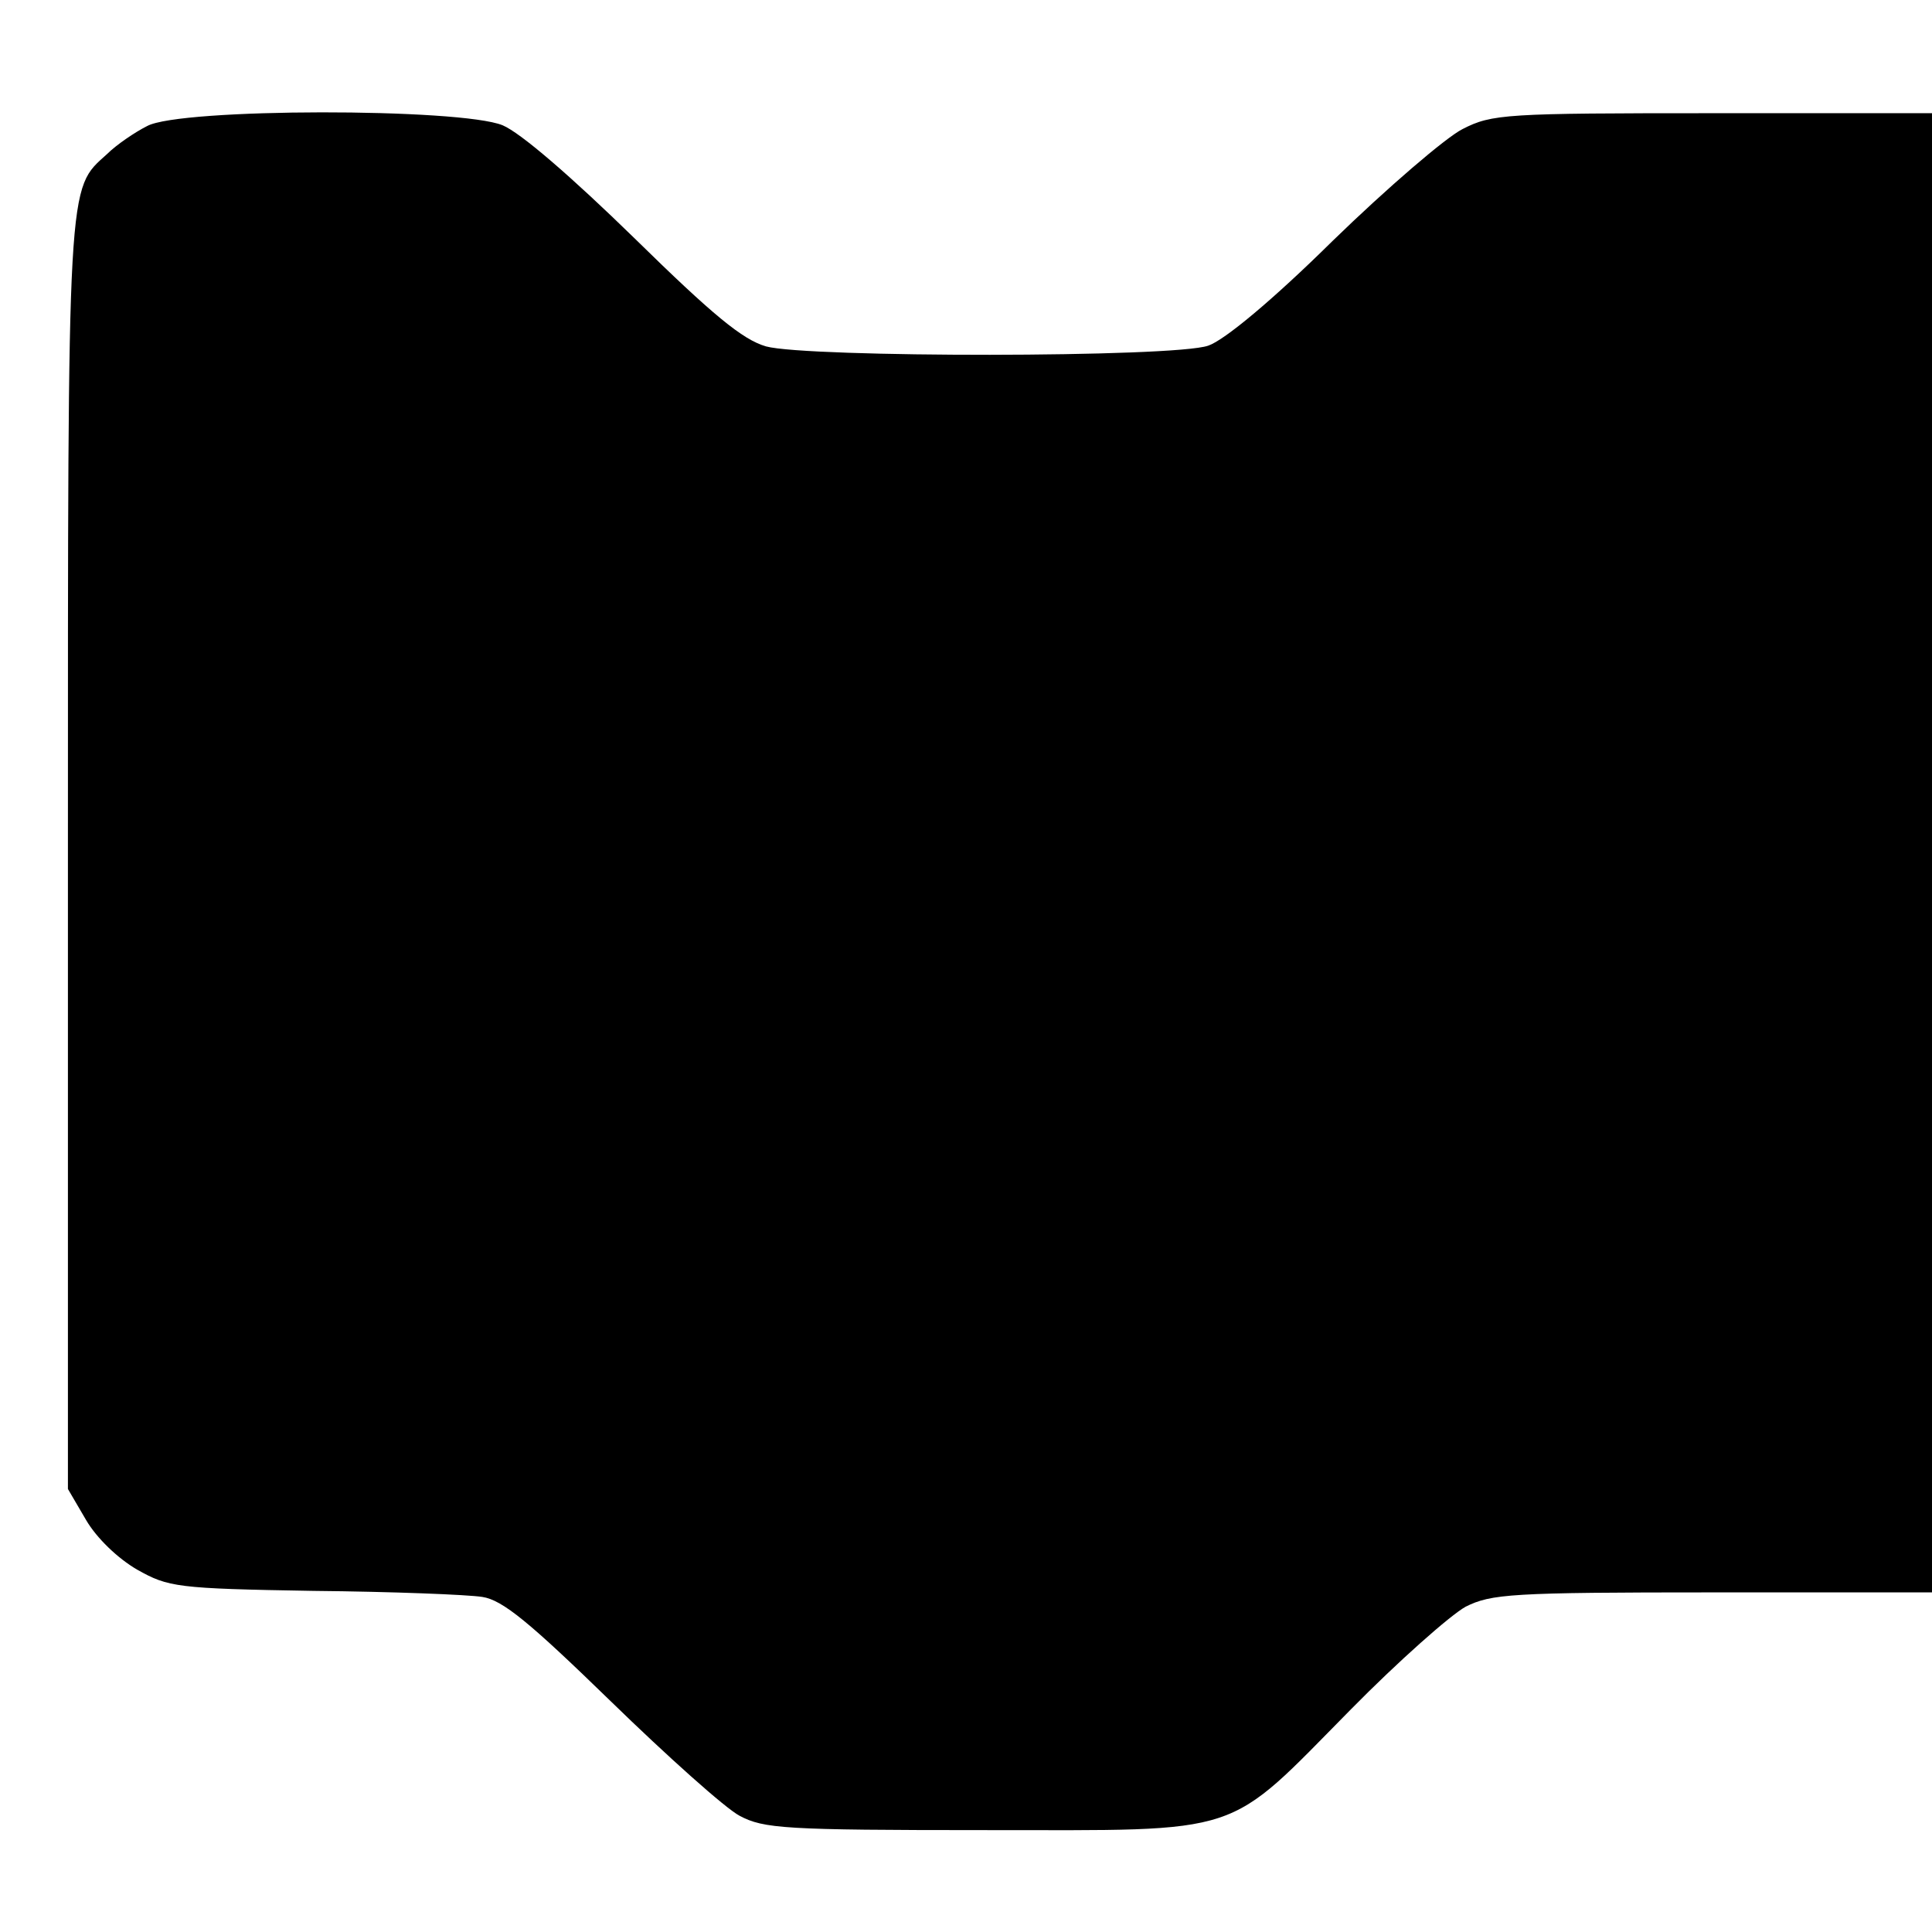
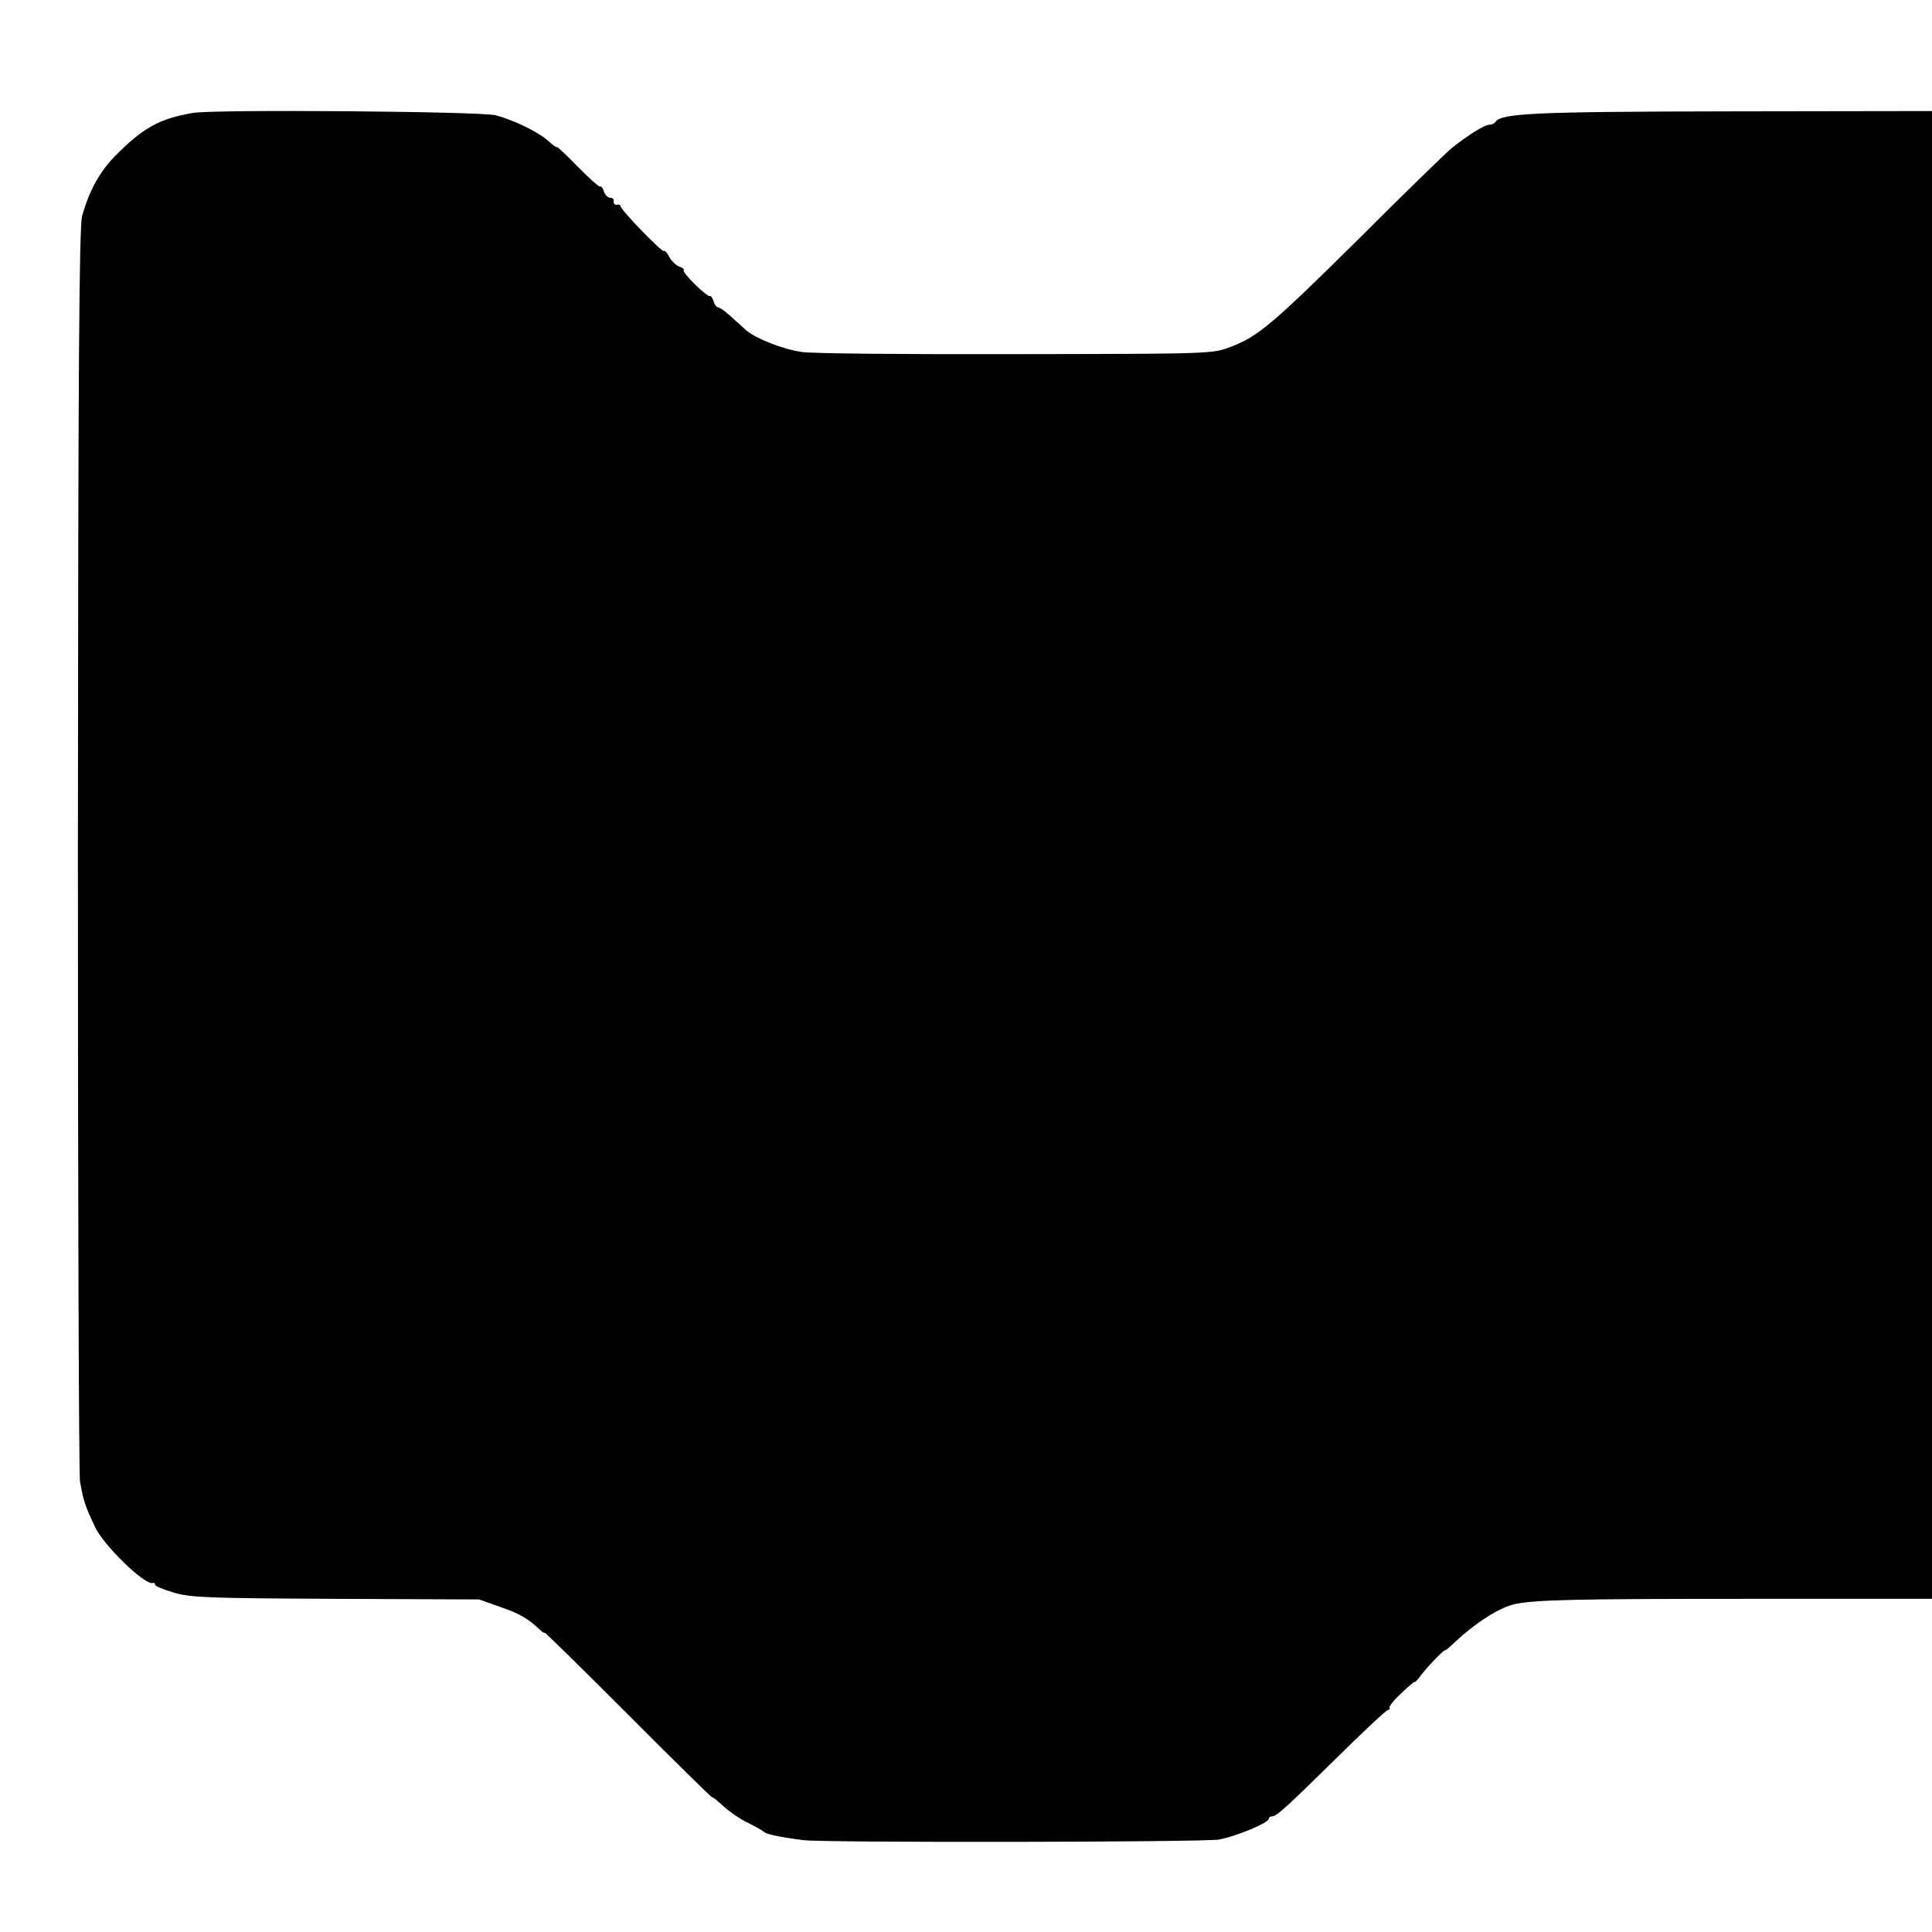
- <svg xmlns="http://www.w3.org/2000/svg" version="1.0" width="256pt" height="256pt" viewBox="0 0 256 256" preserveAspectRatio="xMidYMid meet">
-   <g transform="translate(0,256) scale(0.1,-0.1)" fill="#000000" stroke="none">
-     <path d="M195 2393 c-16 -8 -41 -25 -53 -37 -53 -48 -52 -24 -52 -929 l0 -840 24 -41 c14 -24 42 -51 68 -66 41 -23 52 -25 233 -28 105 -1 205 -5 224 -8 27 -4 63 -34 170 -138 75 -73 152 -142 171 -152 32 -17 59 -19 325 -19 348 0 317 -10 485 160 63 64 132 125 152 136 34 17 60 19 328 19 l290 0 0 980 0 980 -290 0 c-275 0 -293 -1 -332 -21 -22 -11 -100 -78 -172 -148 -80 -79 -144 -132 -165 -139 -45 -16 -531 -16 -586 -1 -31 9 -70 41 -175 144 -82 80 -150 139 -174 149 -56 23 -427 23 -471 -1z" />
+ <svg xmlns="http://www.w3.org/2000/svg" version="1.0" width="635pt" height="635pt" viewBox="0 0 635 635" preserveAspectRatio="xMidYMid meet">
+   <g transform="translate(0,635) scale(0.1,-0.1)" fill="#000000" stroke="none">
+     <path d="M635 5979 c-111 -19 -164 -48 -258 -143 -49 -50 -85 -115 -107 -196 -10 -35 -13 -503 -14 -2080 0 -1119 3 -2055 7 -2080 12 -66 17 -80 49 -148 28 -61 163 -192 190 -185 4 2 8 -1 8 -6 0 -4 28 -16 63 -26 55 -16 114 -18 532 -20 l470 -2 70 -25 c64 -22 91 -38 131 -76 8 -7 14 -11 14 -8 0 3 124 -119 275 -270 151 -152 275 -273 275 -271 0 3 16 -10 36 -28 20 -19 57 -44 82 -56 26 -13 49 -26 52 -29 6 -8 51 -18 130 -28 68 -9 1323 -7 1367 2 58 11 163 55 163 68 0 4 4 8 10 8 16 0 44 26 213 192 88 87 164 158 169 158 5 0 7 3 5 7 -2 5 16 27 40 49 24 23 43 39 43 36 0 -3 10 7 22 24 23 30 78 86 78 80 0 -2 15 10 33 28 69 64 146 113 197 124 68 14 204 17 748 17 l622 0 0 2445 0 2445 -657 -1 c-649 -1 -760 -6 -778 -35 -4 -5 -12 -9 -20 -9 -16 0 -71 -35 -124 -77 -19 -16 -154 -147 -299 -292 -290 -287 -337 -327 -427 -361 -60 -23 -60 -23 -705 -24 -355 -1 -672 2 -704 7 -63 9 -151 44 -183 71 -10 9 -33 30 -51 46 -18 17 -37 30 -42 30 -5 0 -12 9 -15 21 -4 11 -9 18 -11 16 -7 -7 -92 76 -87 85 2 4 -5 9 -15 12 -10 4 -25 18 -32 31 -7 14 -15 23 -18 20 -6 -5 -142 135 -142 147 0 4 -6 7 -12 5 -7 -1 -12 4 -11 11 2 6 -3 12 -11 12 -8 0 -17 9 -21 20 -3 11 -9 19 -13 17 -4 -1 -38 29 -75 67 -37 38 -67 66 -67 63 0 -3 -12 5 -26 18 -32 30 -112 69 -174 86 -49 13 -920 20 -995 8z" />
  </g>
</svg>
